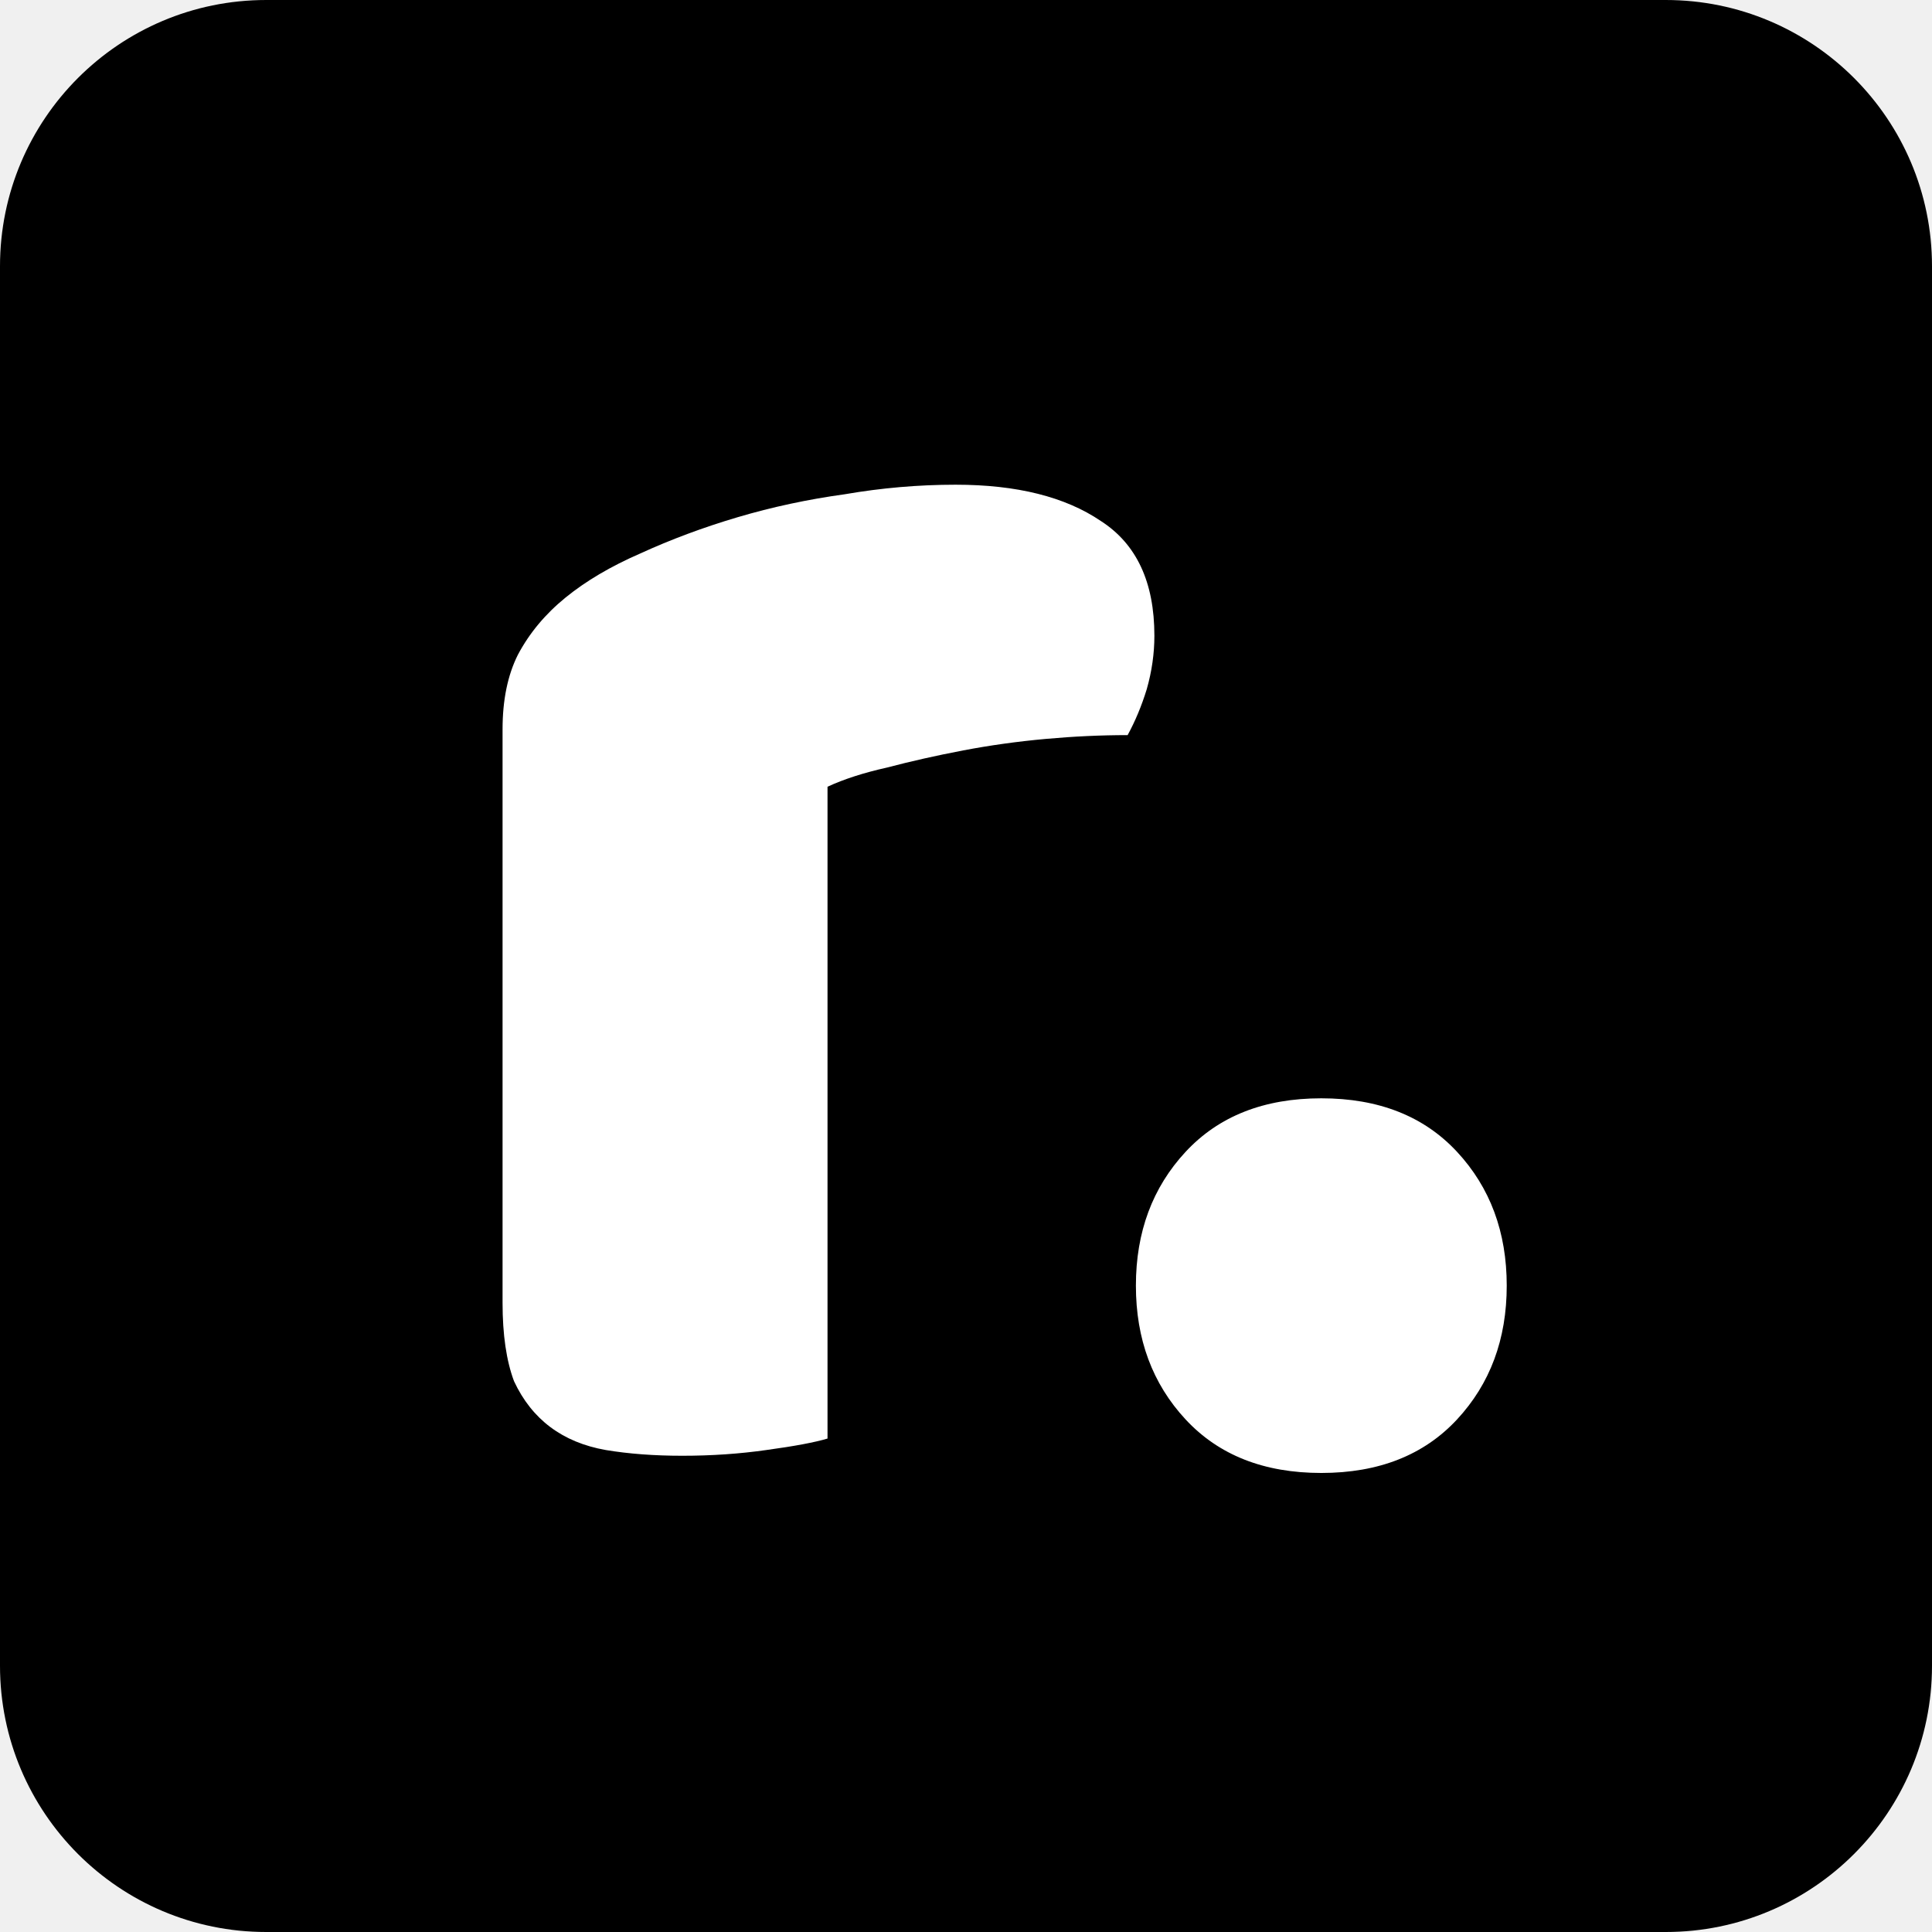
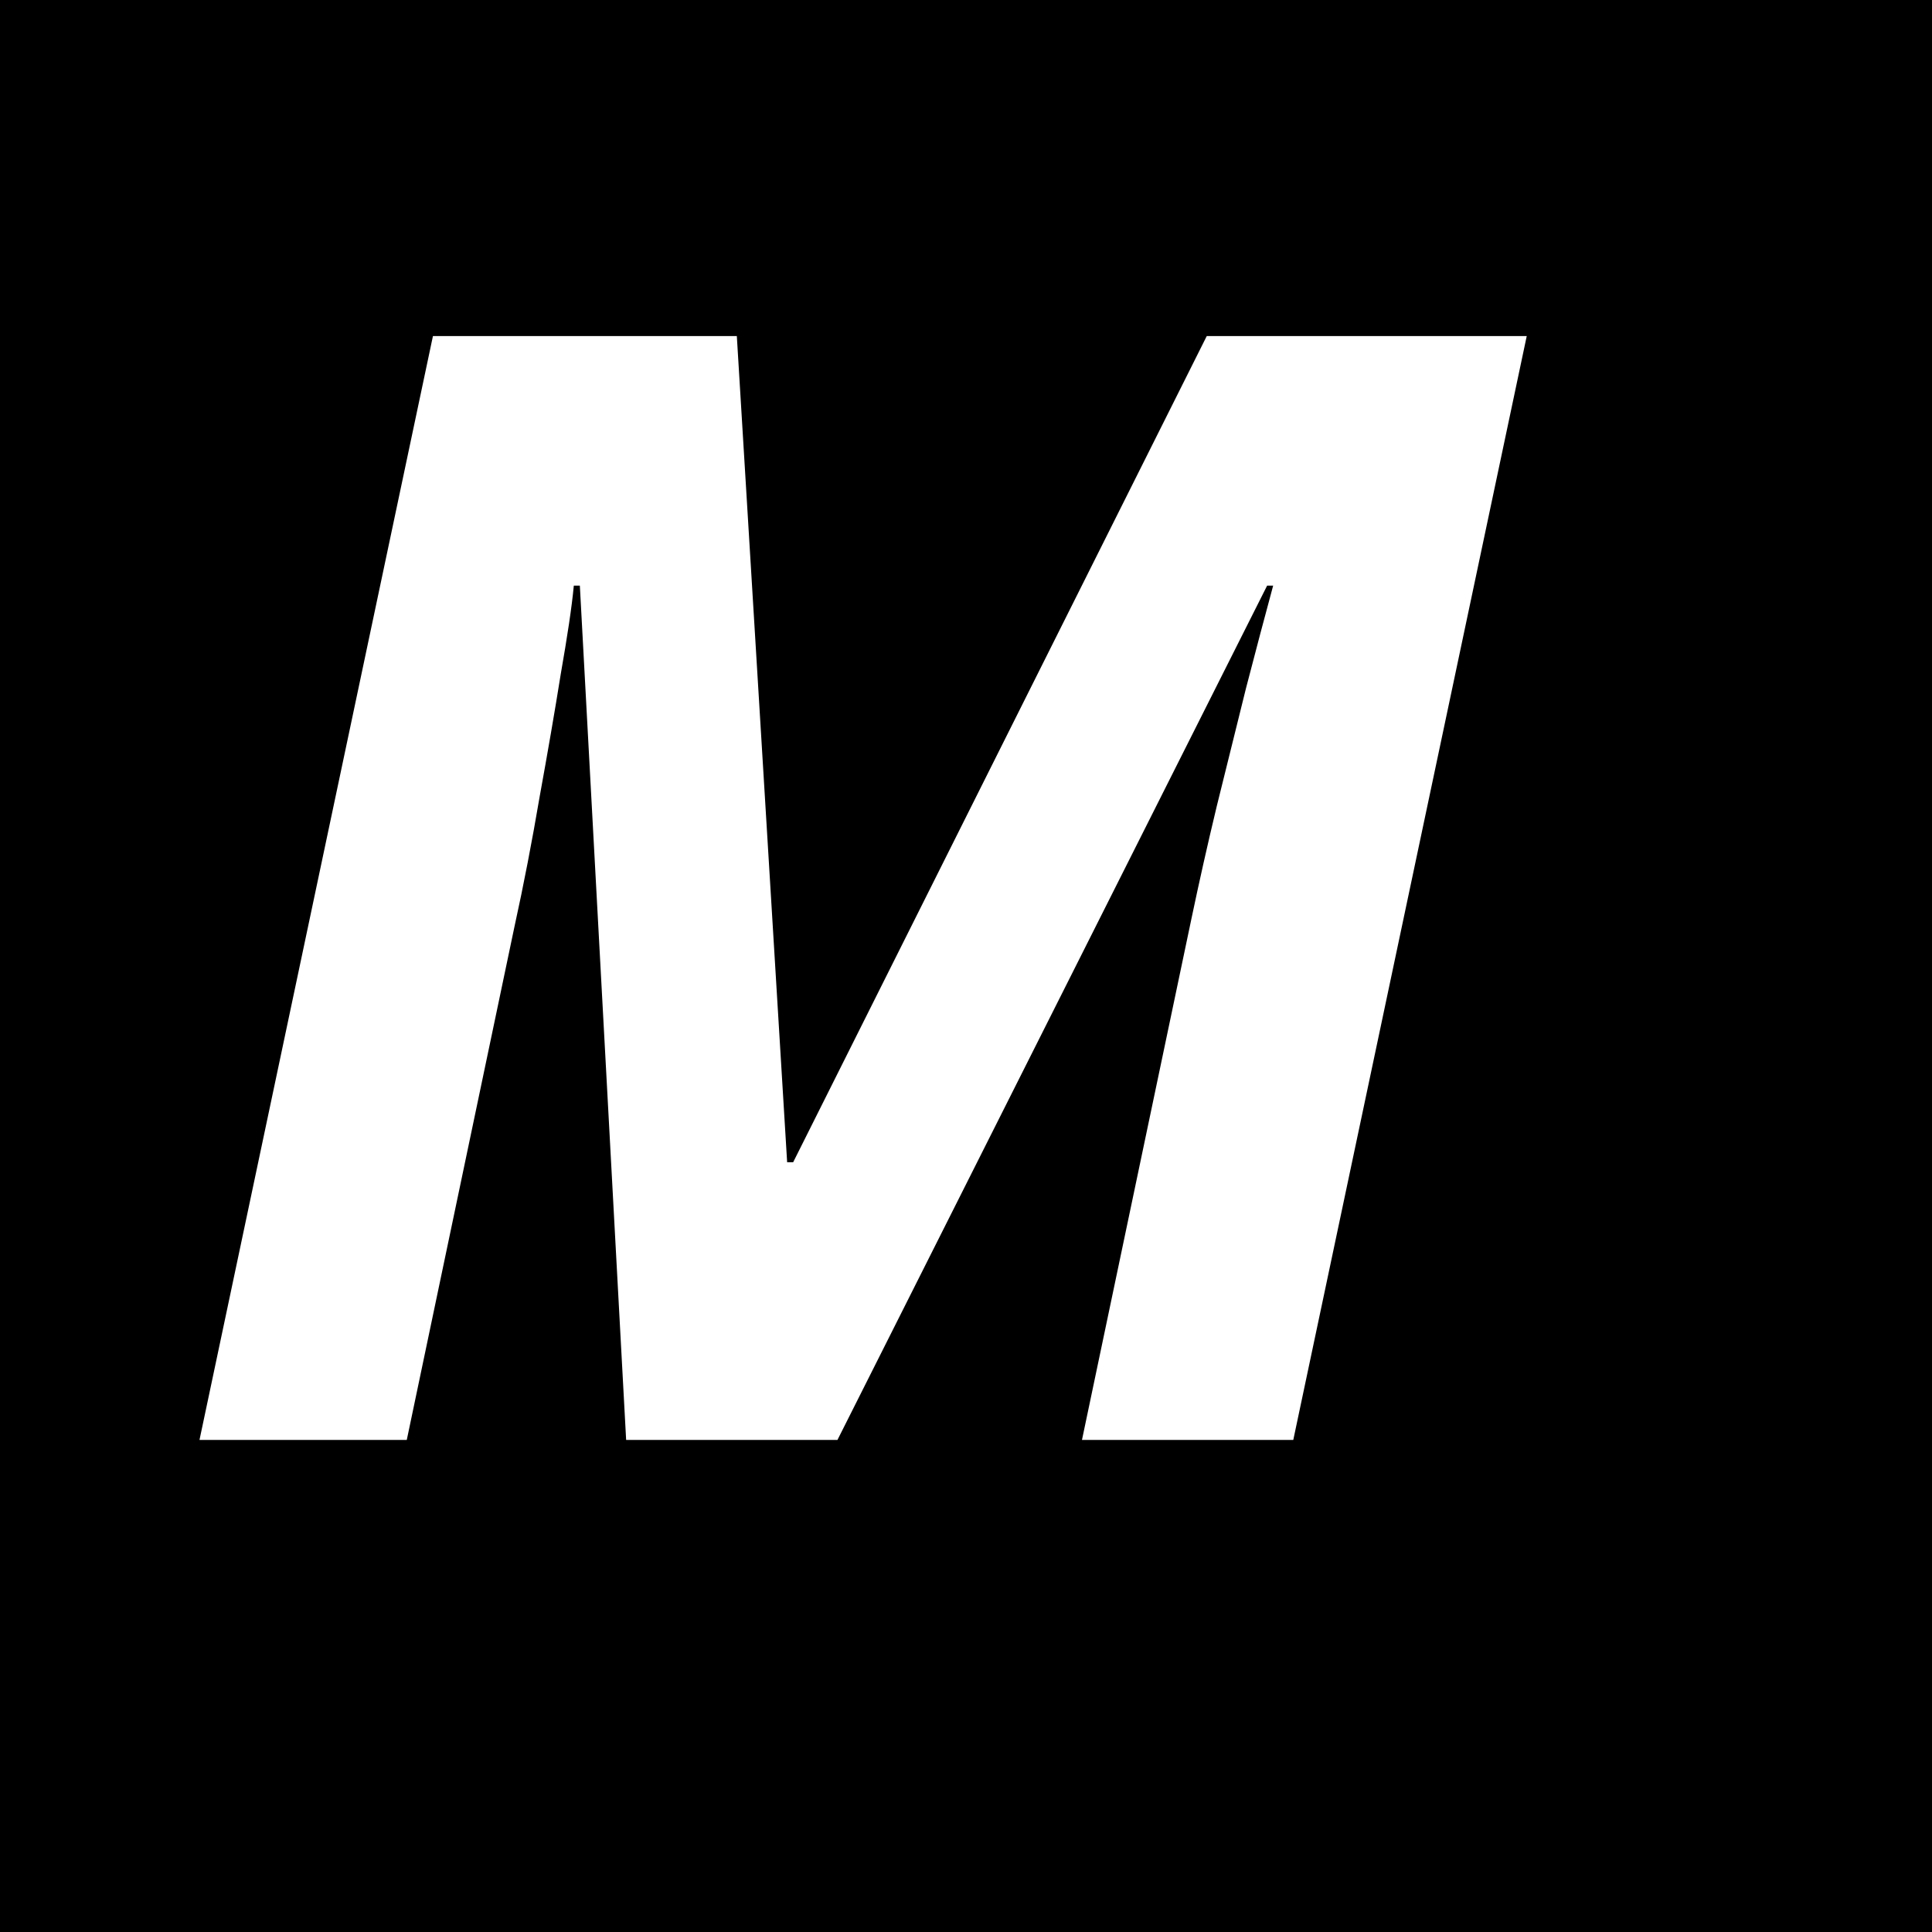
- <svg xmlns="http://www.w3.org/2000/svg" width="283" height="283" viewBox="0 0 283 283" fill="none">
-   <path d="M0 39C0 17.461 17.461 0 39 0H244C265.539 0 283 17.461 283 39V244C283 265.539 265.539 283 244 283H39C17.461 283 0 265.539 0 244V39Z" fill="black" />
-   <path d="M121.215 210.72C119.348 211.28 116.361 211.84 112.255 212.4C108.335 212.96 104.228 213.24 99.935 213.24C95.828 213.24 92.095 212.96 88.735 212.4C85.561 211.84 82.855 210.72 80.615 209.04C78.375 207.36 76.601 205.12 75.295 202.32C74.175 199.333 73.615 195.507 73.615 190.84V106.84C73.615 102.547 74.361 98.907 75.855 95.92C77.535 92.747 79.868 89.947 82.855 87.52C85.841 85.093 89.481 82.947 93.775 81.08C98.255 79.027 103.015 77.253 108.055 75.76C113.095 74.267 118.321 73.147 123.735 72.4C129.148 71.467 134.561 71 139.975 71C148.935 71 156.028 72.773 161.255 76.32C166.481 79.68 169.095 85.28 169.095 93.12C169.095 95.733 168.721 98.347 167.975 100.96C167.228 103.387 166.295 105.627 165.175 107.68C161.255 107.68 157.241 107.867 153.135 108.24C149.028 108.613 145.015 109.173 141.095 109.92C137.175 110.667 133.441 111.507 129.895 112.44C126.535 113.187 123.641 114.12 121.215 115.24V210.72ZM166.387 188.32C166.387 180.48 168.813 173.947 173.667 168.72C178.52 163.493 185.147 160.88 193.547 160.88C201.947 160.88 208.573 163.493 213.427 168.72C218.28 173.947 220.707 180.48 220.707 188.32C220.707 196.16 218.28 202.693 213.427 207.92C208.573 213.147 201.947 215.76 193.547 215.76C185.147 215.76 178.52 213.147 173.667 207.92C168.813 202.693 166.387 196.16 166.387 188.32Z" fill="white" />
+ <svg xmlns="http://www.w3.org/2000/svg" width="30" height="30">
+   <g>
+     <polyline fill="none" stroke="#4c4c4c" opacity="NaN" points="1375,505 " id="svg_2" stroke-linecap="round" />
+     <g id="svg_7">
+       <path stroke-width="0" id="svg_5" d="m-0.228,0l31,0l0,30l-31,0l0,-30z" opacity="undefined" stroke="#4c4c4c" fill="#000000" />
+       <text stroke-width="0" font-weight="bold" font-style="italic" xml:space="preserve" text-anchor="start" font-family="'Red Rose'" font-size="24" id="svg_4" y="22.361" x="2.472" stroke="#4c4c4c" fill="#ffffff">M</text>
+     </g>
+   </g>
</svg>
